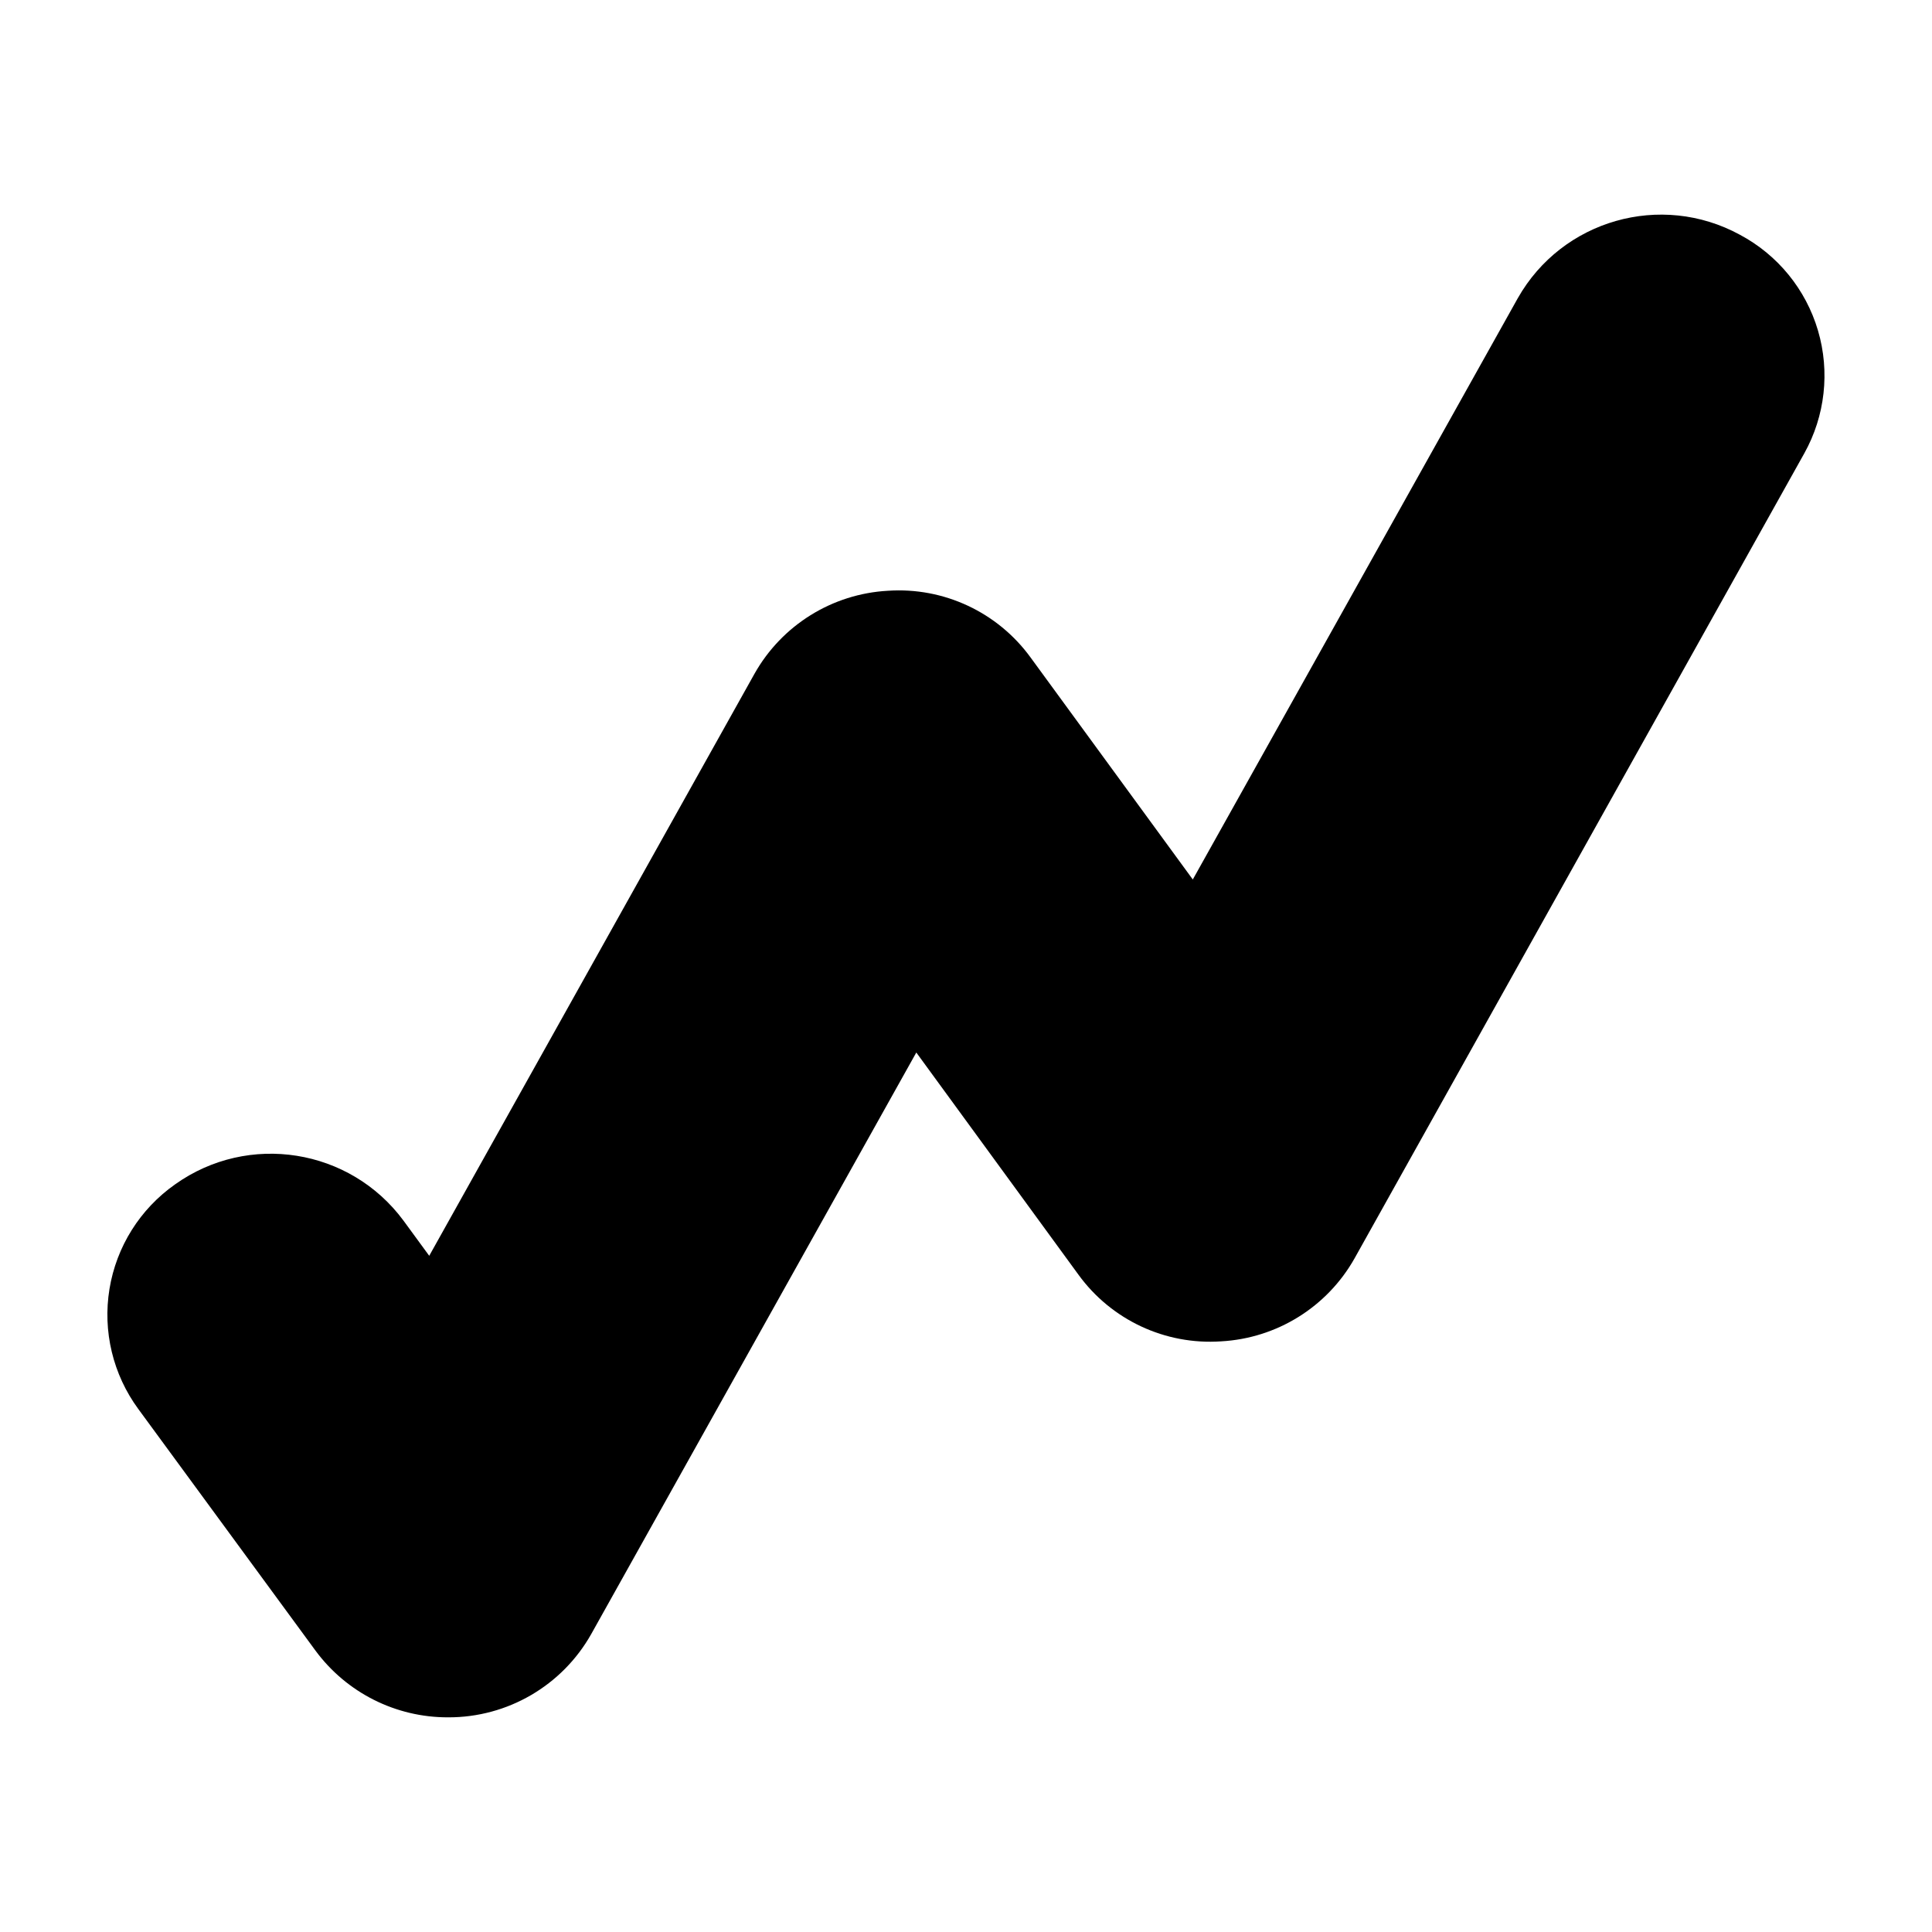
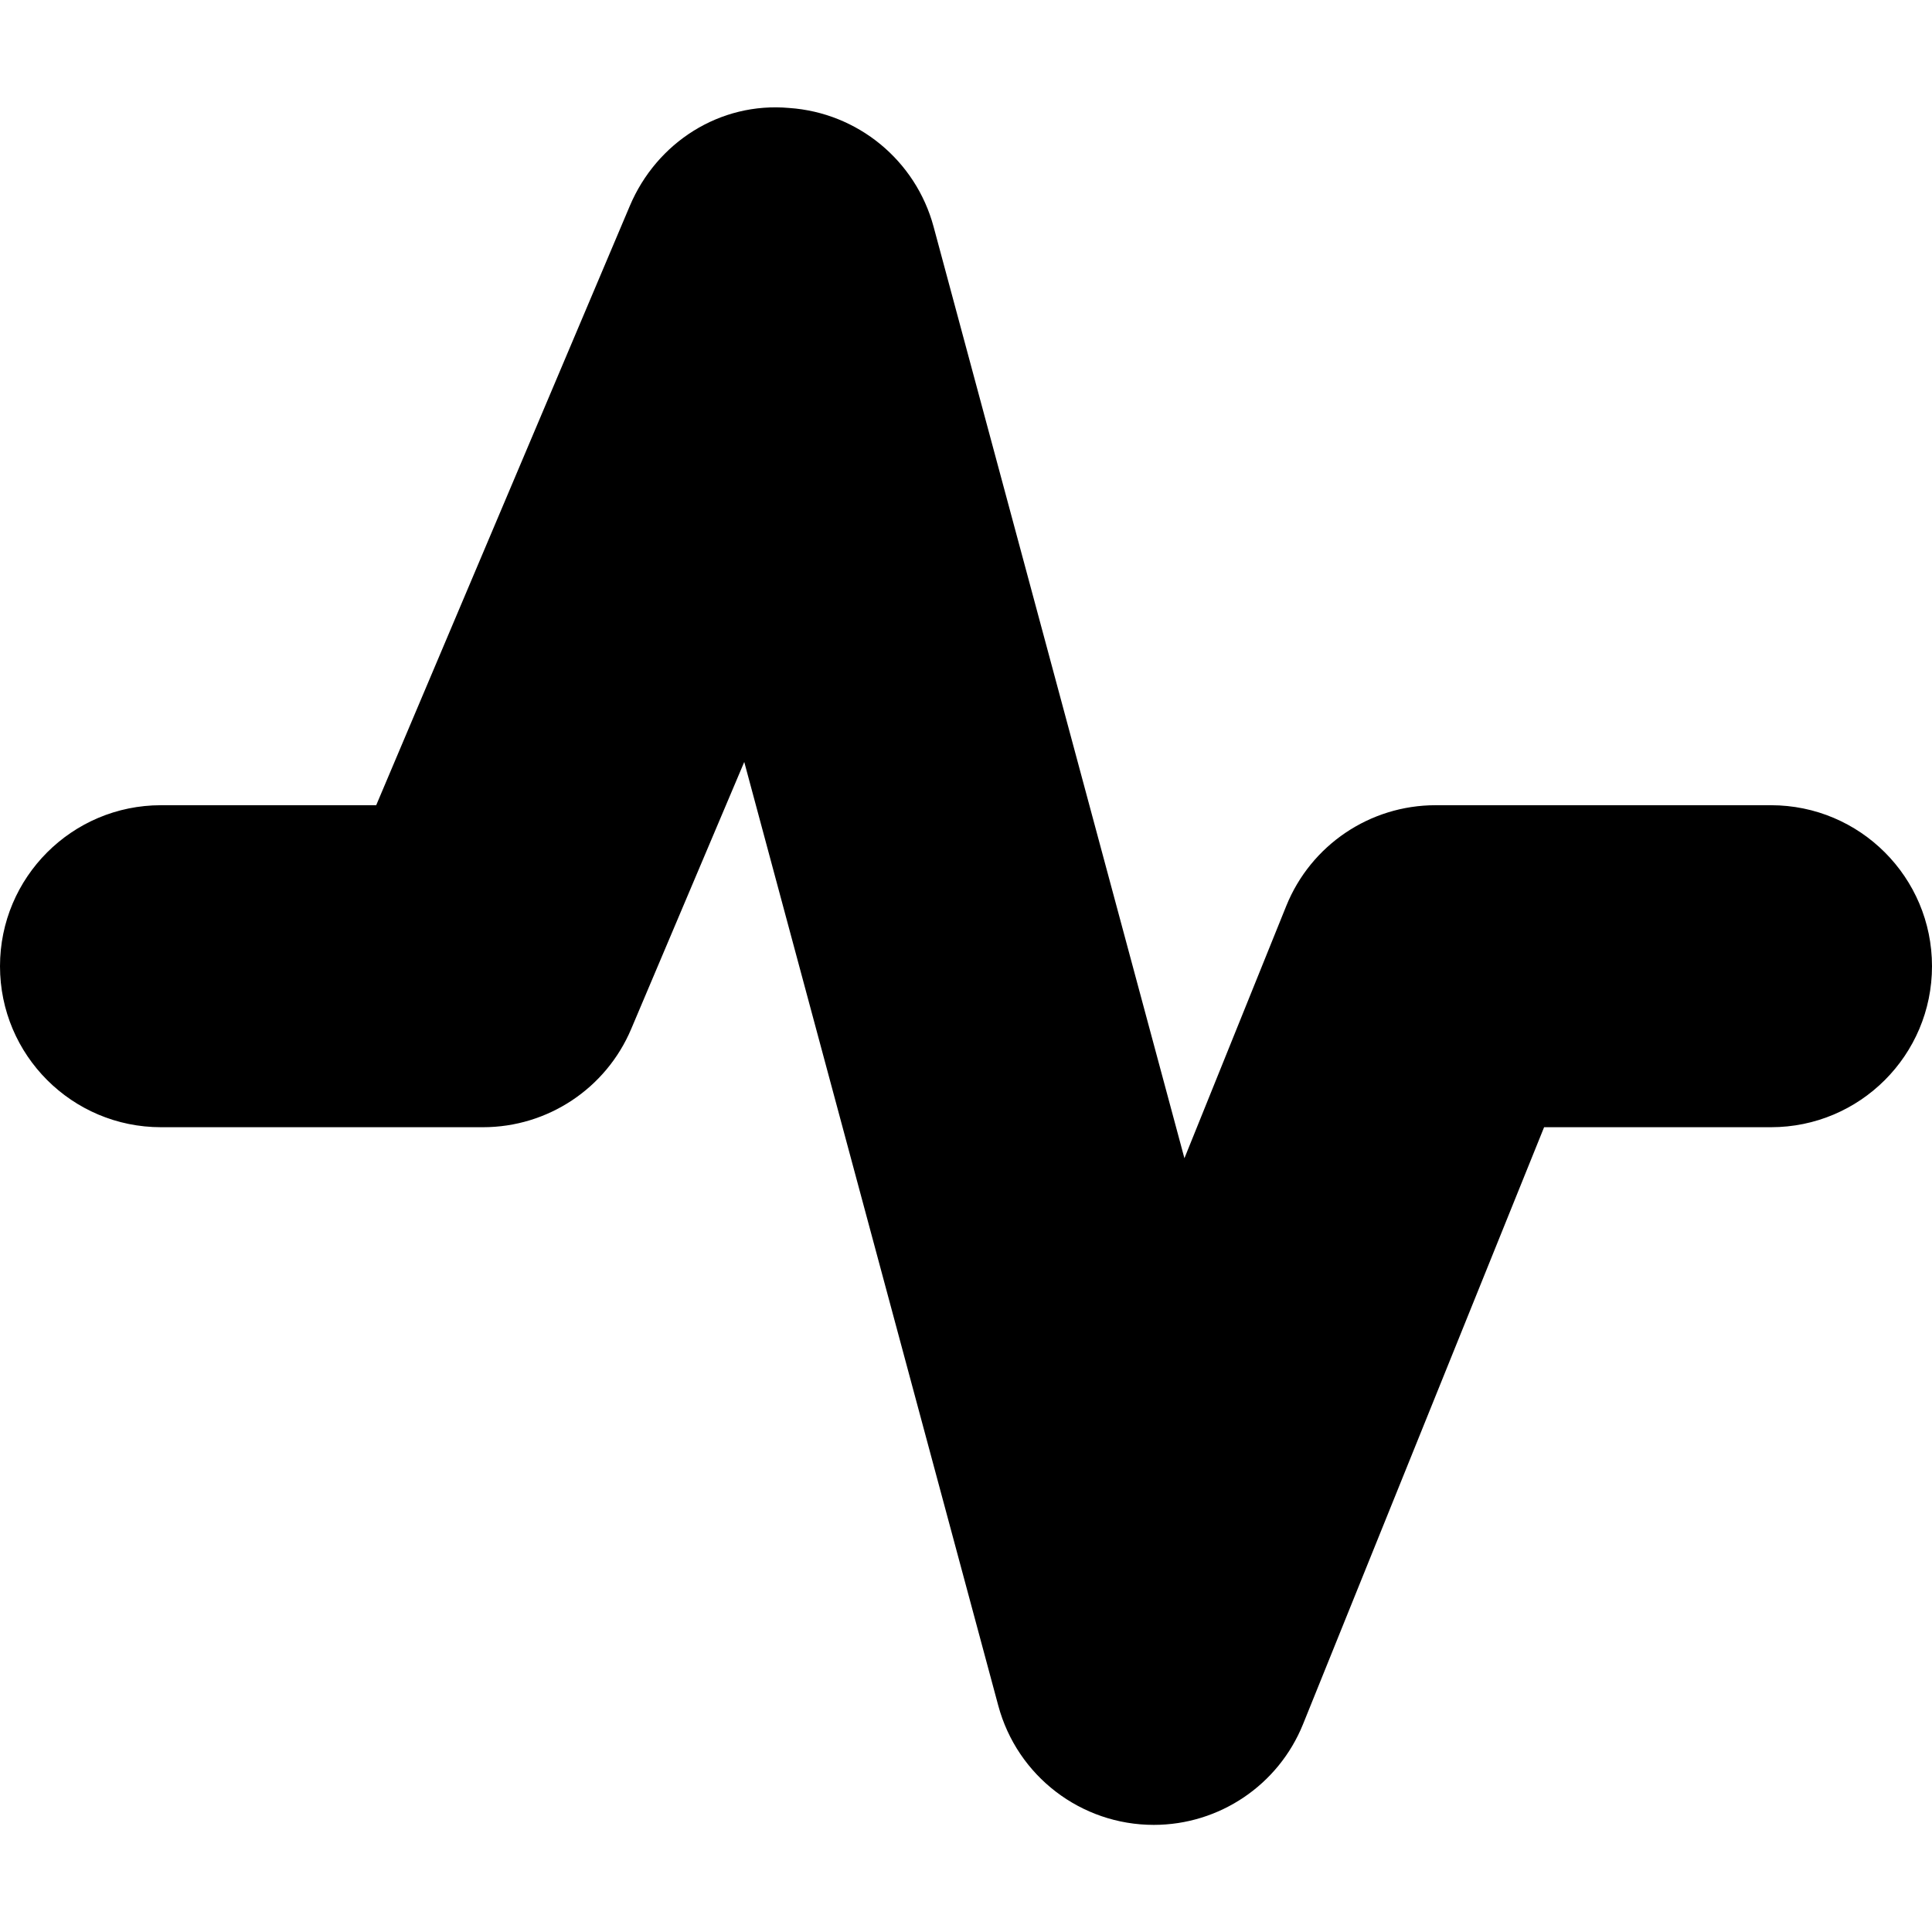
<svg xmlns="http://www.w3.org/2000/svg" width="18" height="18" viewBox="0 0 18 18">
-   <path d="M4.175 16a1.53 1.53 0 0 1-1.236-.622l-1.65-2.25a1.484 1.484 0 0 1 .343-2.094 1.537 1.537 0 0 1 2.127.338l.24.328 3.03-5.422a1.523 1.523 0 0 1 1.244-.774 1.517 1.517 0 0 1 1.329.622l1.511 2.068 3.028-5.416a1.534 1.534 0 0 1 2.069-.591 1.487 1.487 0 0 1 .6 2.037l-4.19 7.5a1.523 1.523 0 0 1-1.243.773 1.515 1.515 0 0 1-1.33-.622l-1.51-2.069-3.028 5.417A1.524 1.524 0 0 1 4.175 16" />
+   <path d="M10.75 17.002a1.5 1.5 0 0 1-1.449-1.11L6.934 7.099 5.881 9.586a1.499 1.499 0 0 1-1.381.916h-3a1.5 1.5 0 1 1 0-3h2.005l2.363-5.584c.25-.591.839-.97 1.485-.912a1.5 1.5 0 0 1 1.345 1.106l2.337 8.679.949-2.351a1.5 1.5 0 0 1 1.391-.938H16.5a1.5 1.5 0 0 1 0 3h-2.114l-2.246 5.562a1.5 1.5 0 0 1-1.39.938" />
</svg>
